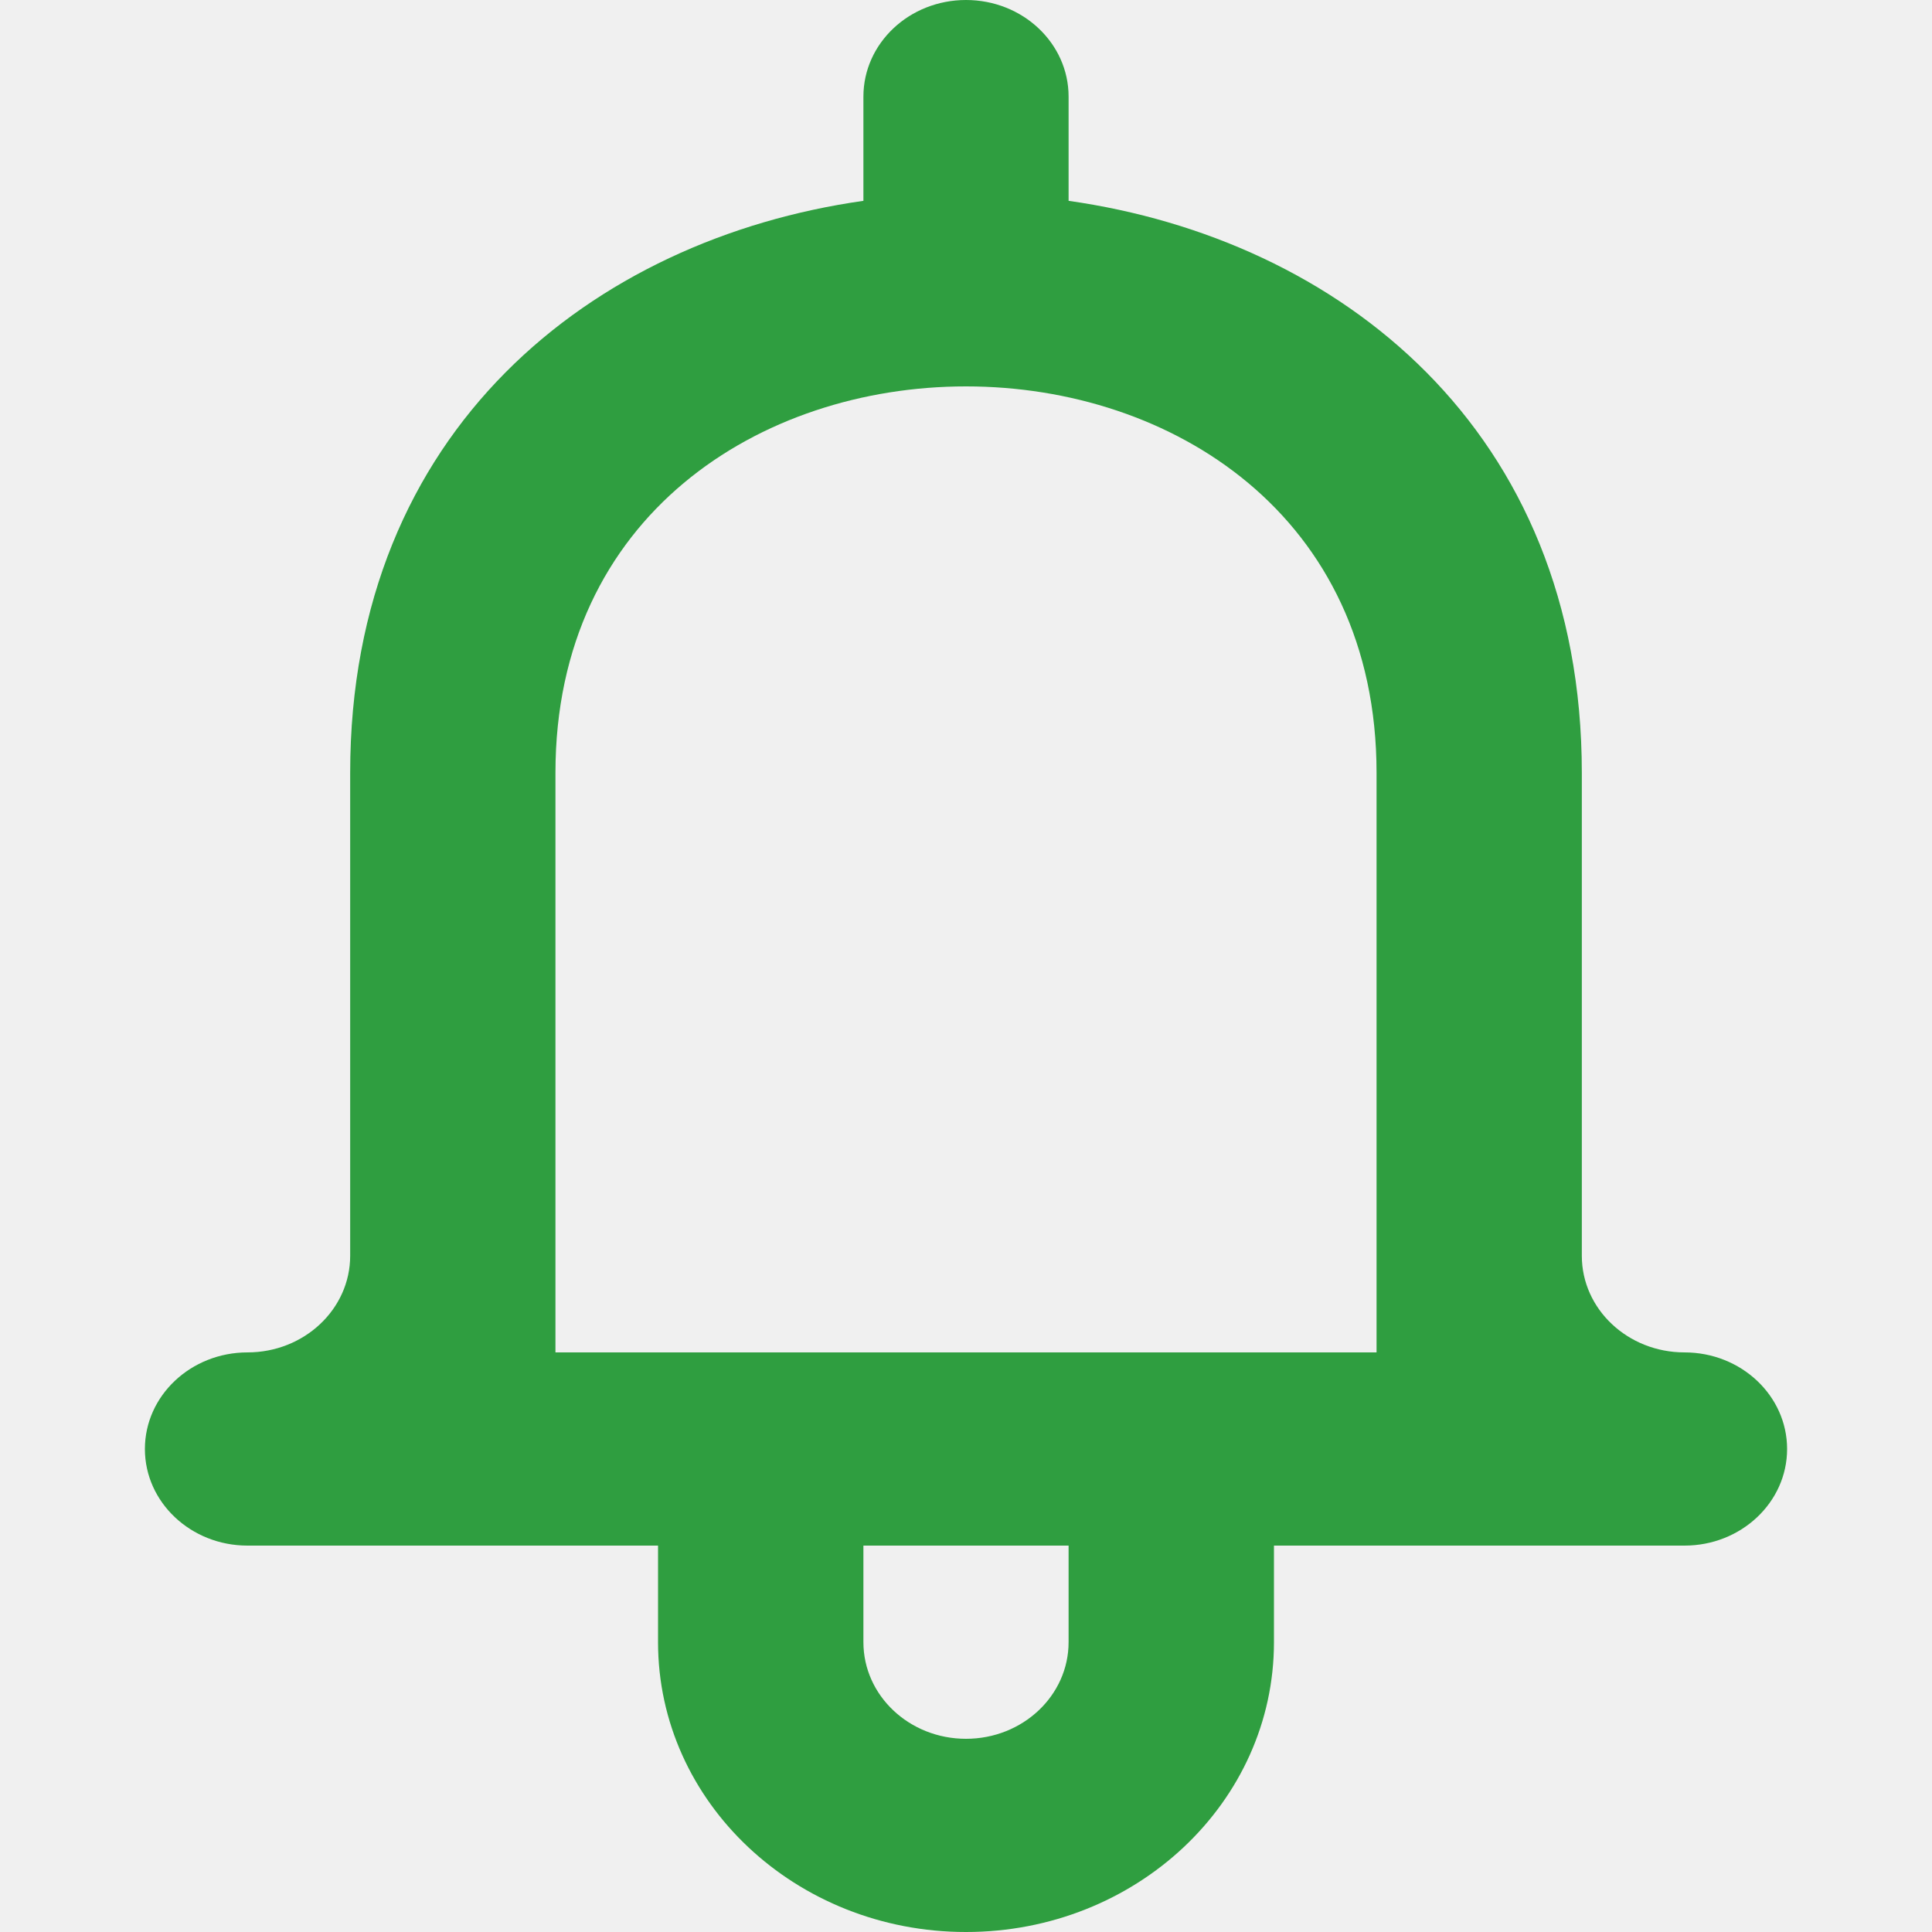
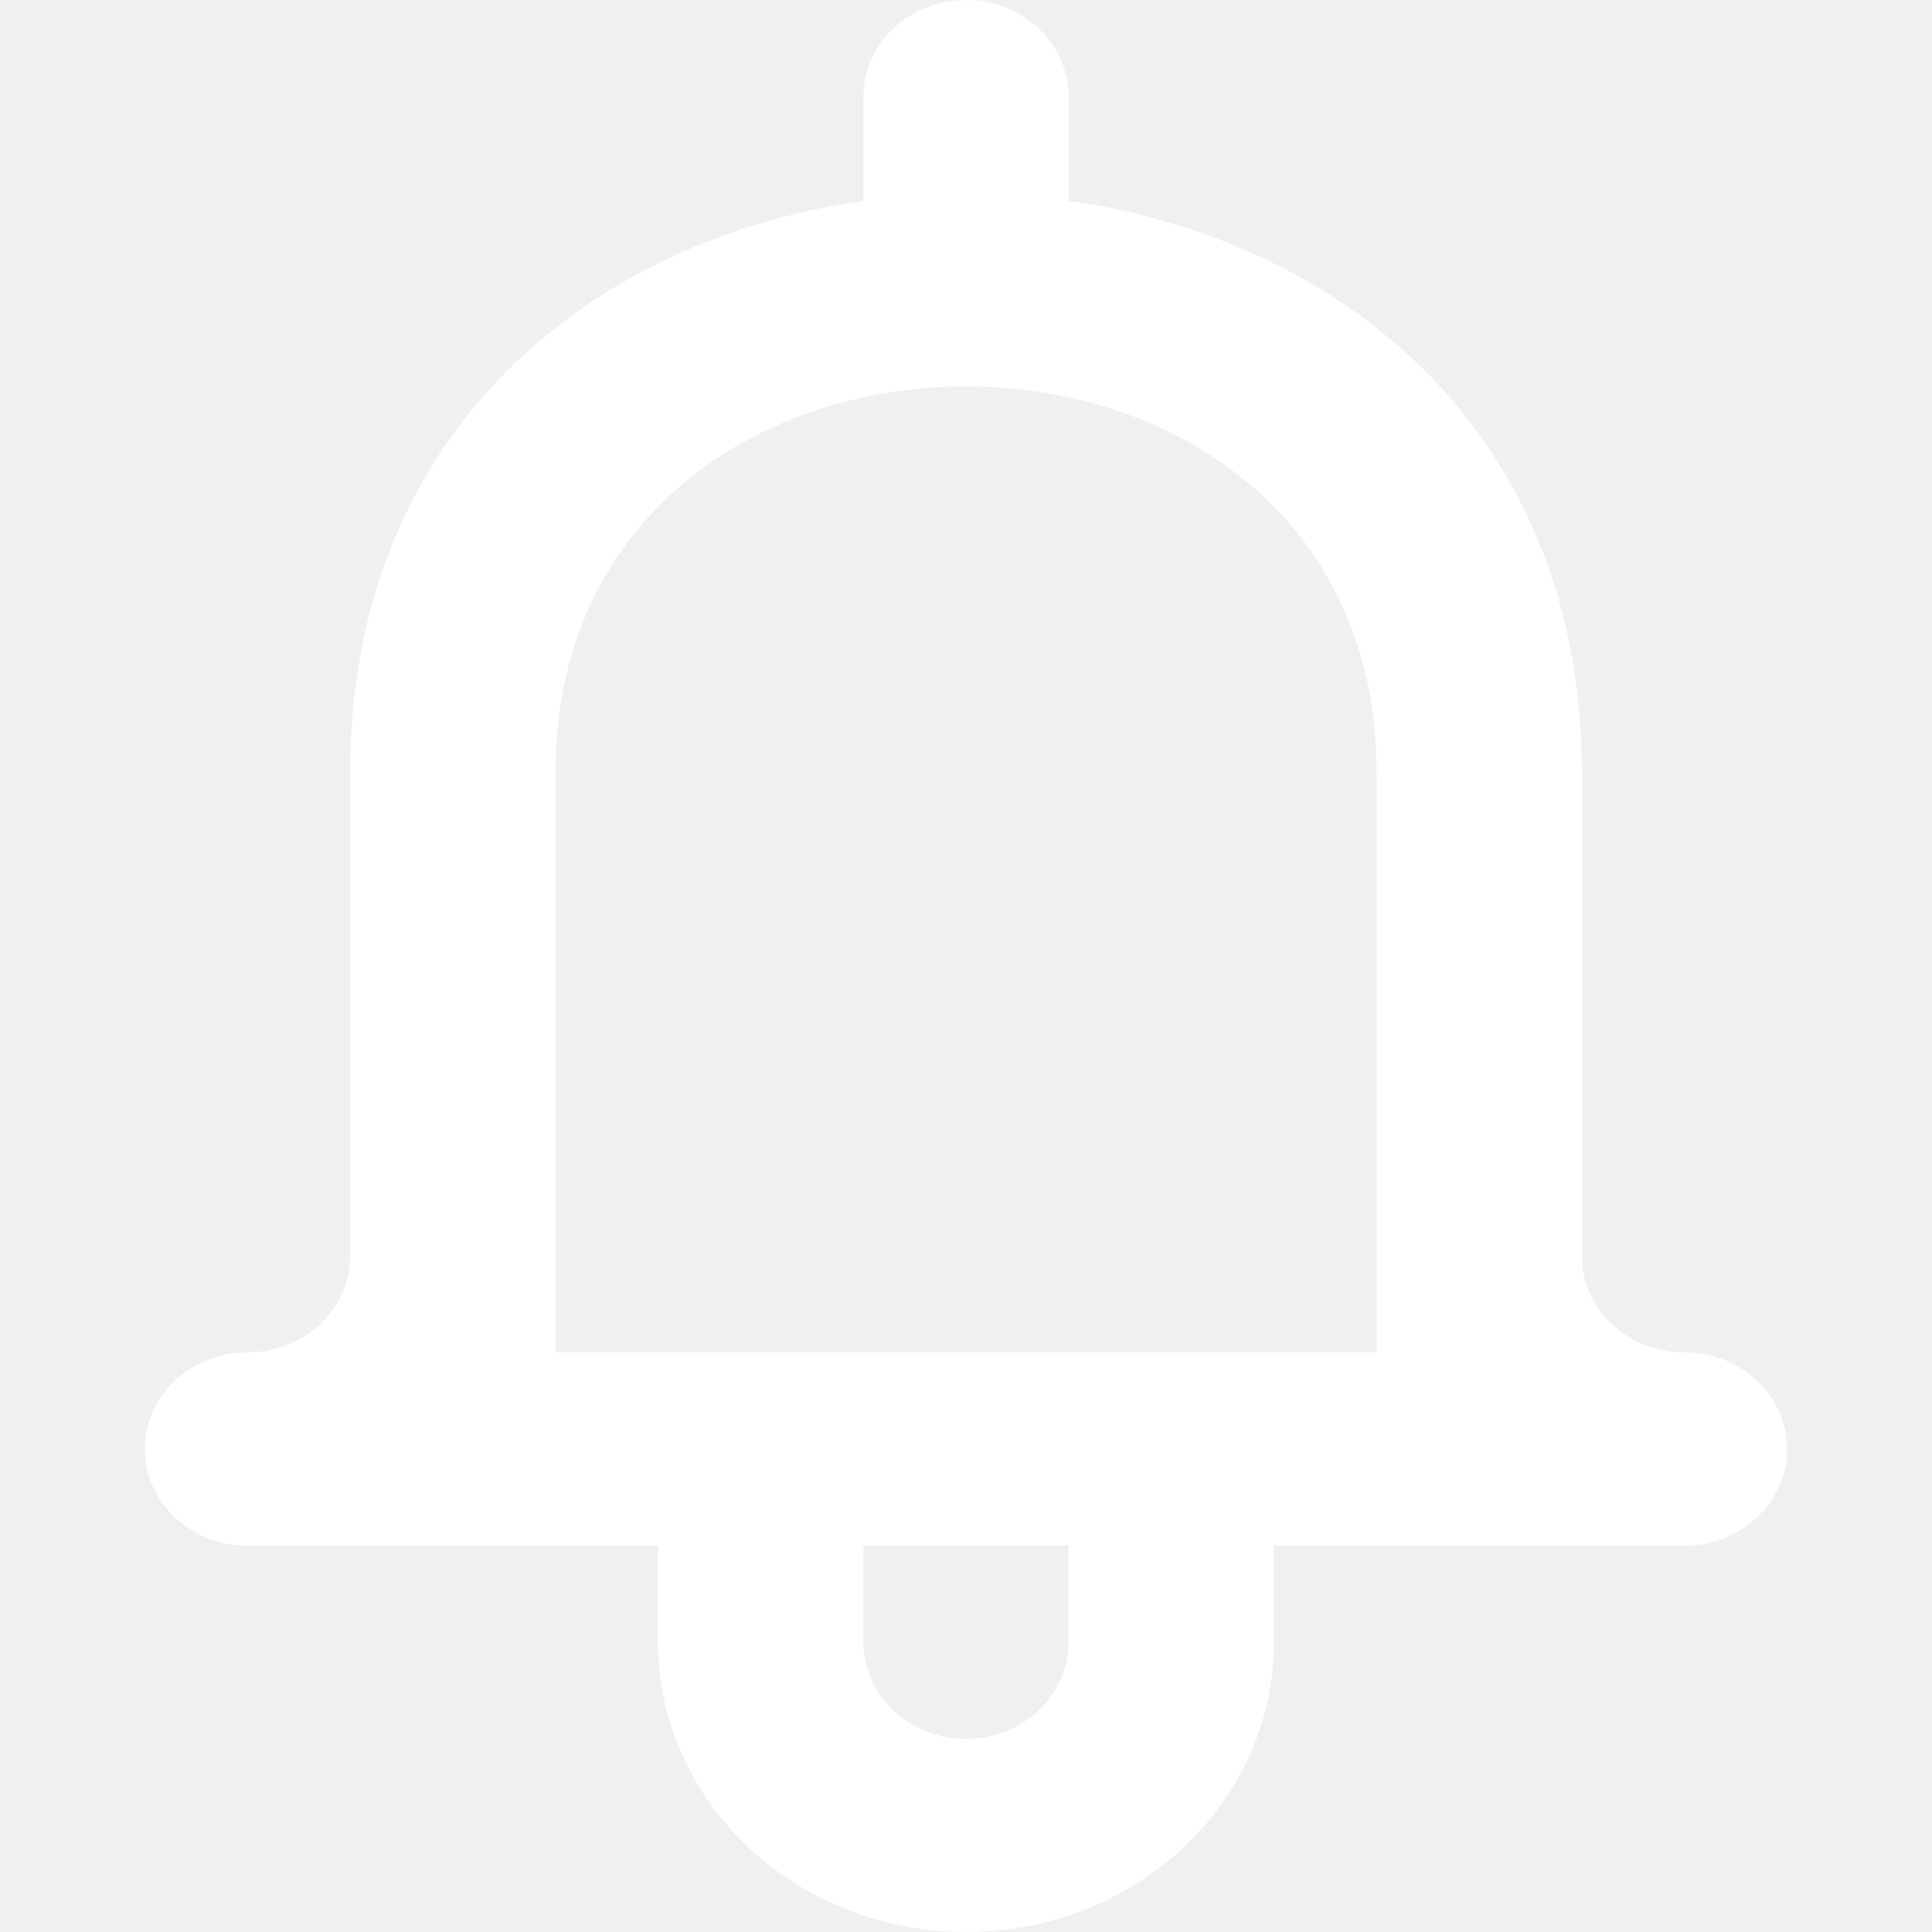
<svg xmlns="http://www.w3.org/2000/svg" viewBox="-1.5 0 20 20" version="1.1">
  <defs>

</defs>
  <g id="Page-1" stroke="none" stroke-width="1" fill="none" fill-rule="evenodd">
-     <g id="Dribbble-Light-Preview" transform="translate(-181, -720)" fill="#2f9e40">
+     <g id="Dribbble-Light-Preview" transform="translate(-181, -720)" fill="#ffffff">
      <g id="icons" transform="translate(56, 160)">
        <path d="M137.75,574 L129.25,574 L129.25,568 C129.25,565.334 131.375,564 133.499,564 L133.501,564 C135.625,564 137.75,565.334 137.75,568 L137.75,574 Z M134.562,577 C134.562,577.552 134.087,578 133.5,578 C132.913,578 132.438,577.552 132.438,577 L132.438,576 L134.562,576 L134.562,577 Z M140.938,574 C140.351,574 139.875,573.552 139.875,573 L139.875,568 C139.875,564.447 137.359,562.475 134.562,562.079 L134.562,561 C134.562,560.448 134.087,560 133.5,560 C132.913,560 132.438,560.448 132.438,561 L132.438,562.079 C129.641,562.475 127.125,564.447 127.125,568 L127.125,573 C127.125,573.552 126.649,574 126.062,574 C125.476,574 125,574.448 125,575 C125,575.552 125.476,576 126.062,576 L130.312,576 L130.312,577 C130.312,578.657 131.739,580 133.5,580 C135.261,580 136.688,578.657 136.688,577 L136.688,576 L140.938,576 C141.524,576 142,575.552 142,575 C142,574.448 141.524,574 140.938,574 L140.938,574 Z" id="notification_bell-[#1397]">

</path>
      </g>
    </g>
  </g>
</svg>
